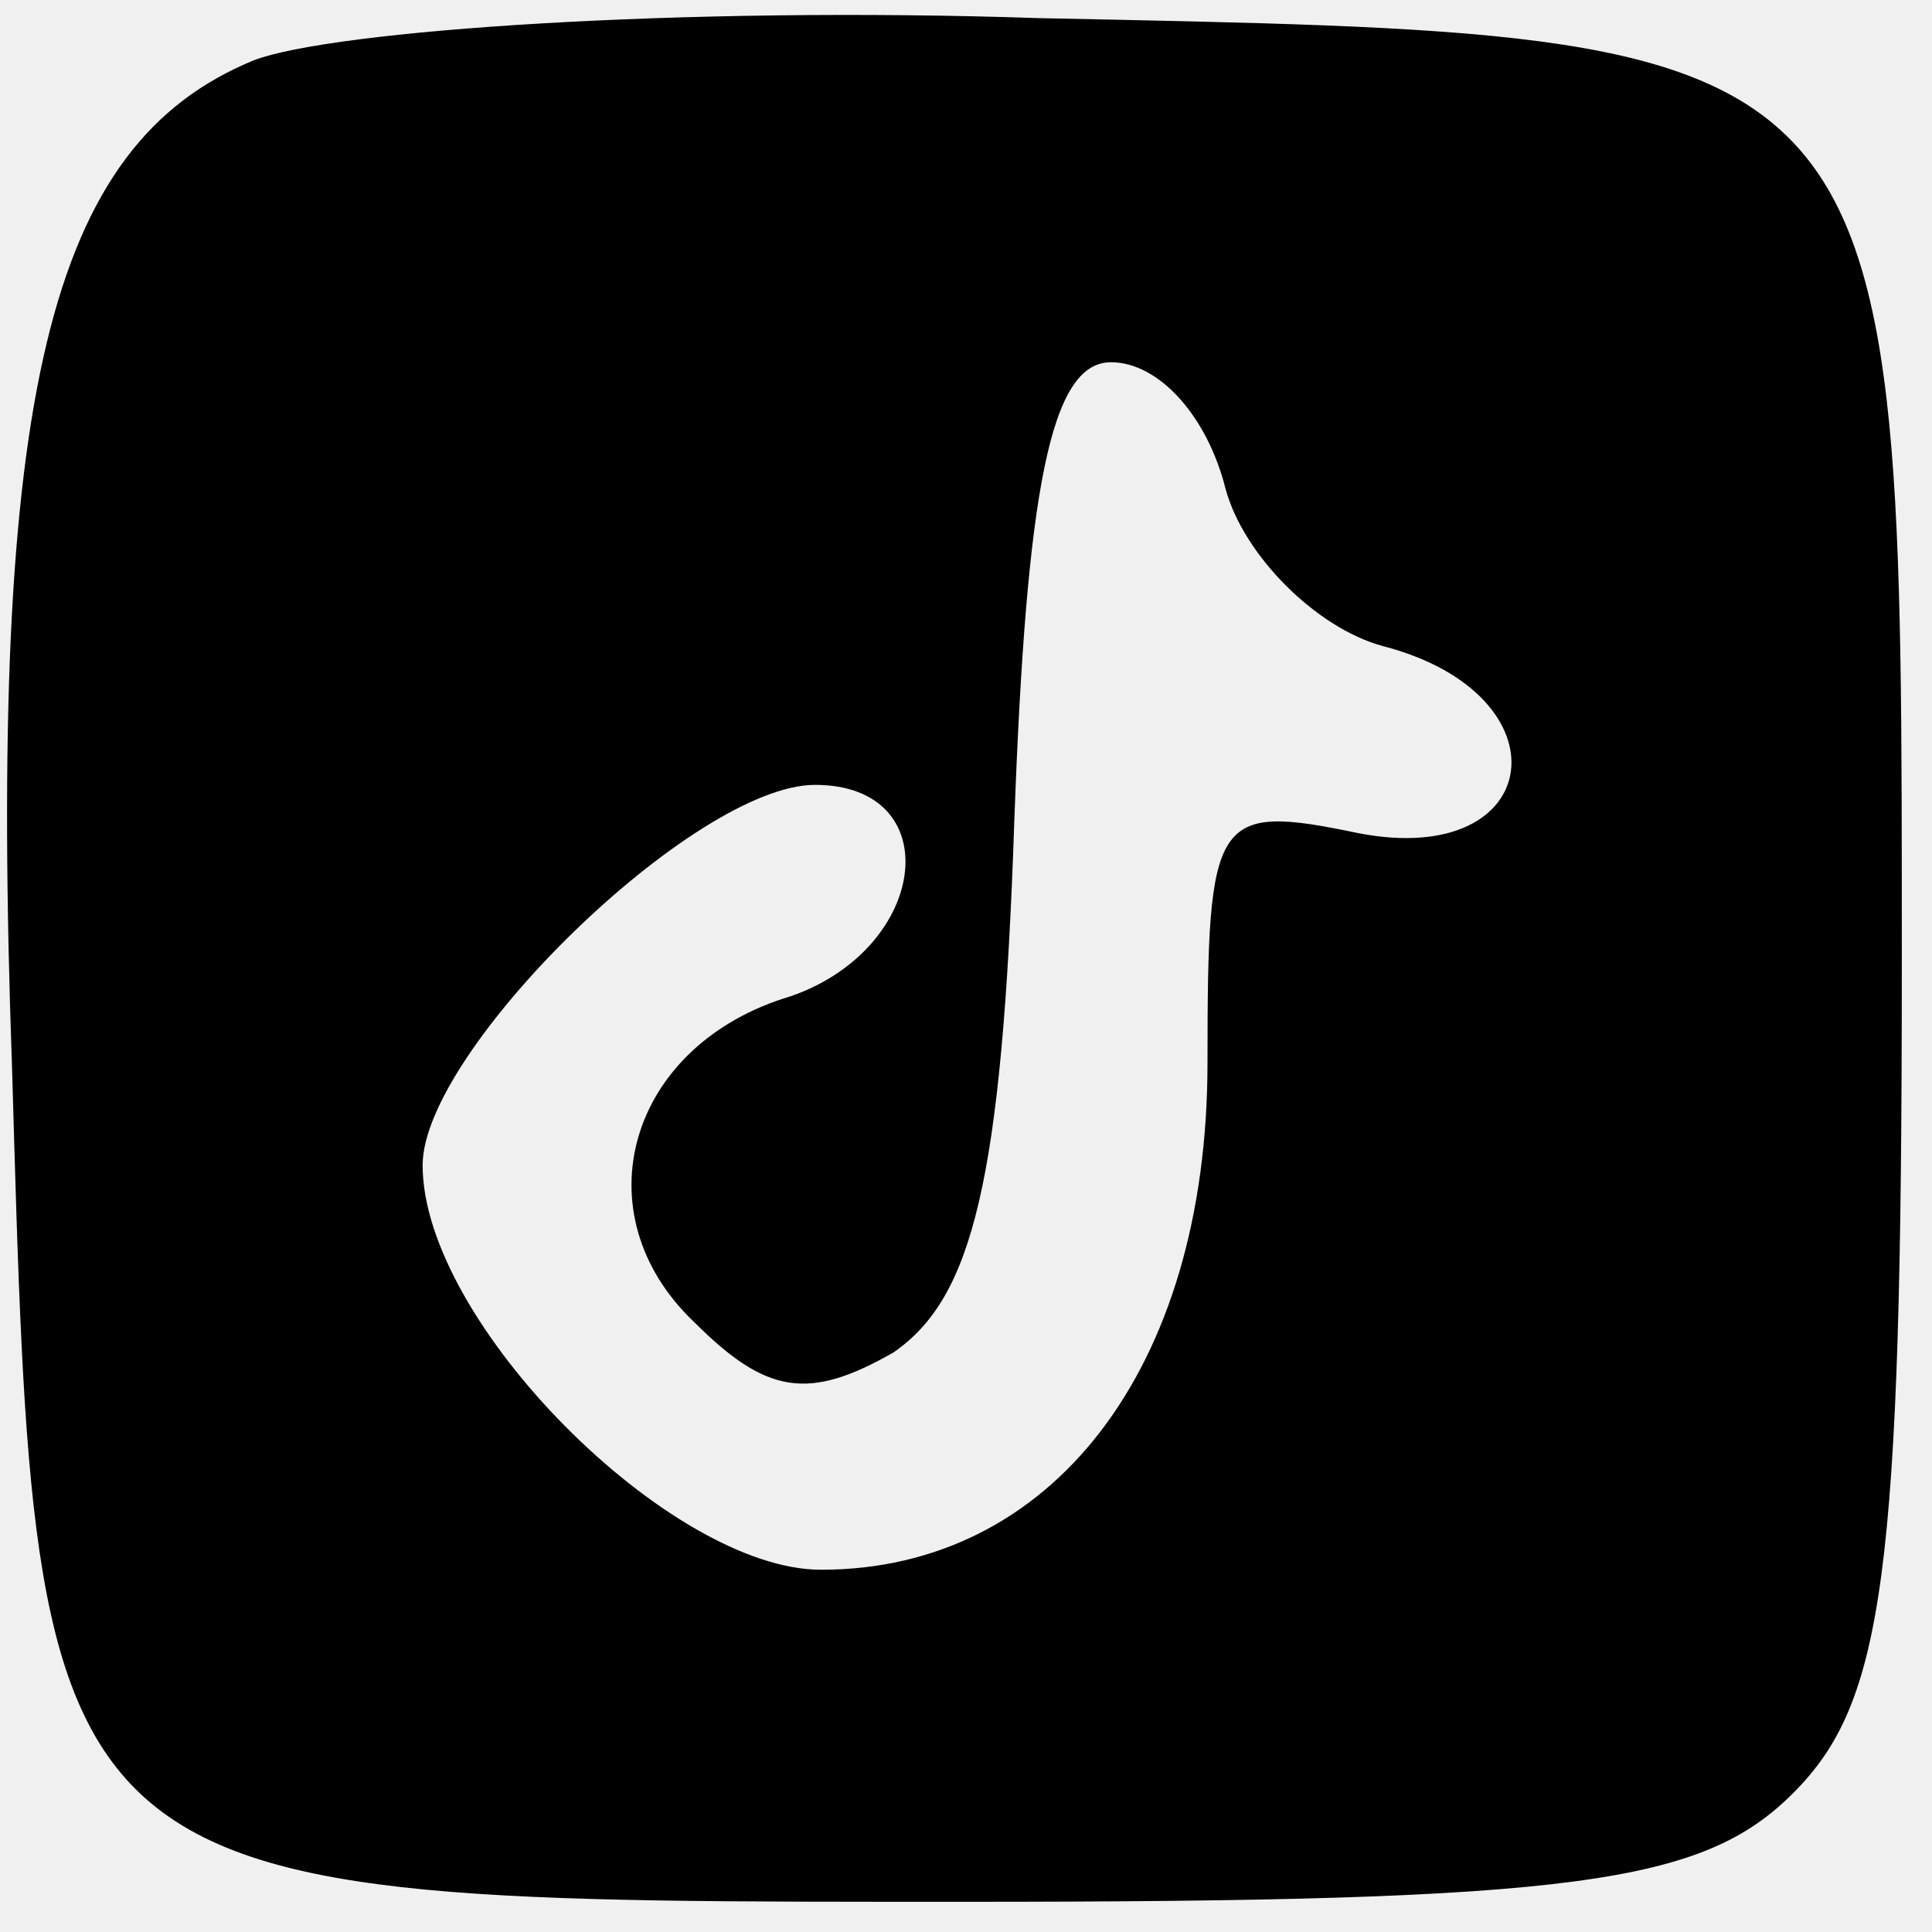
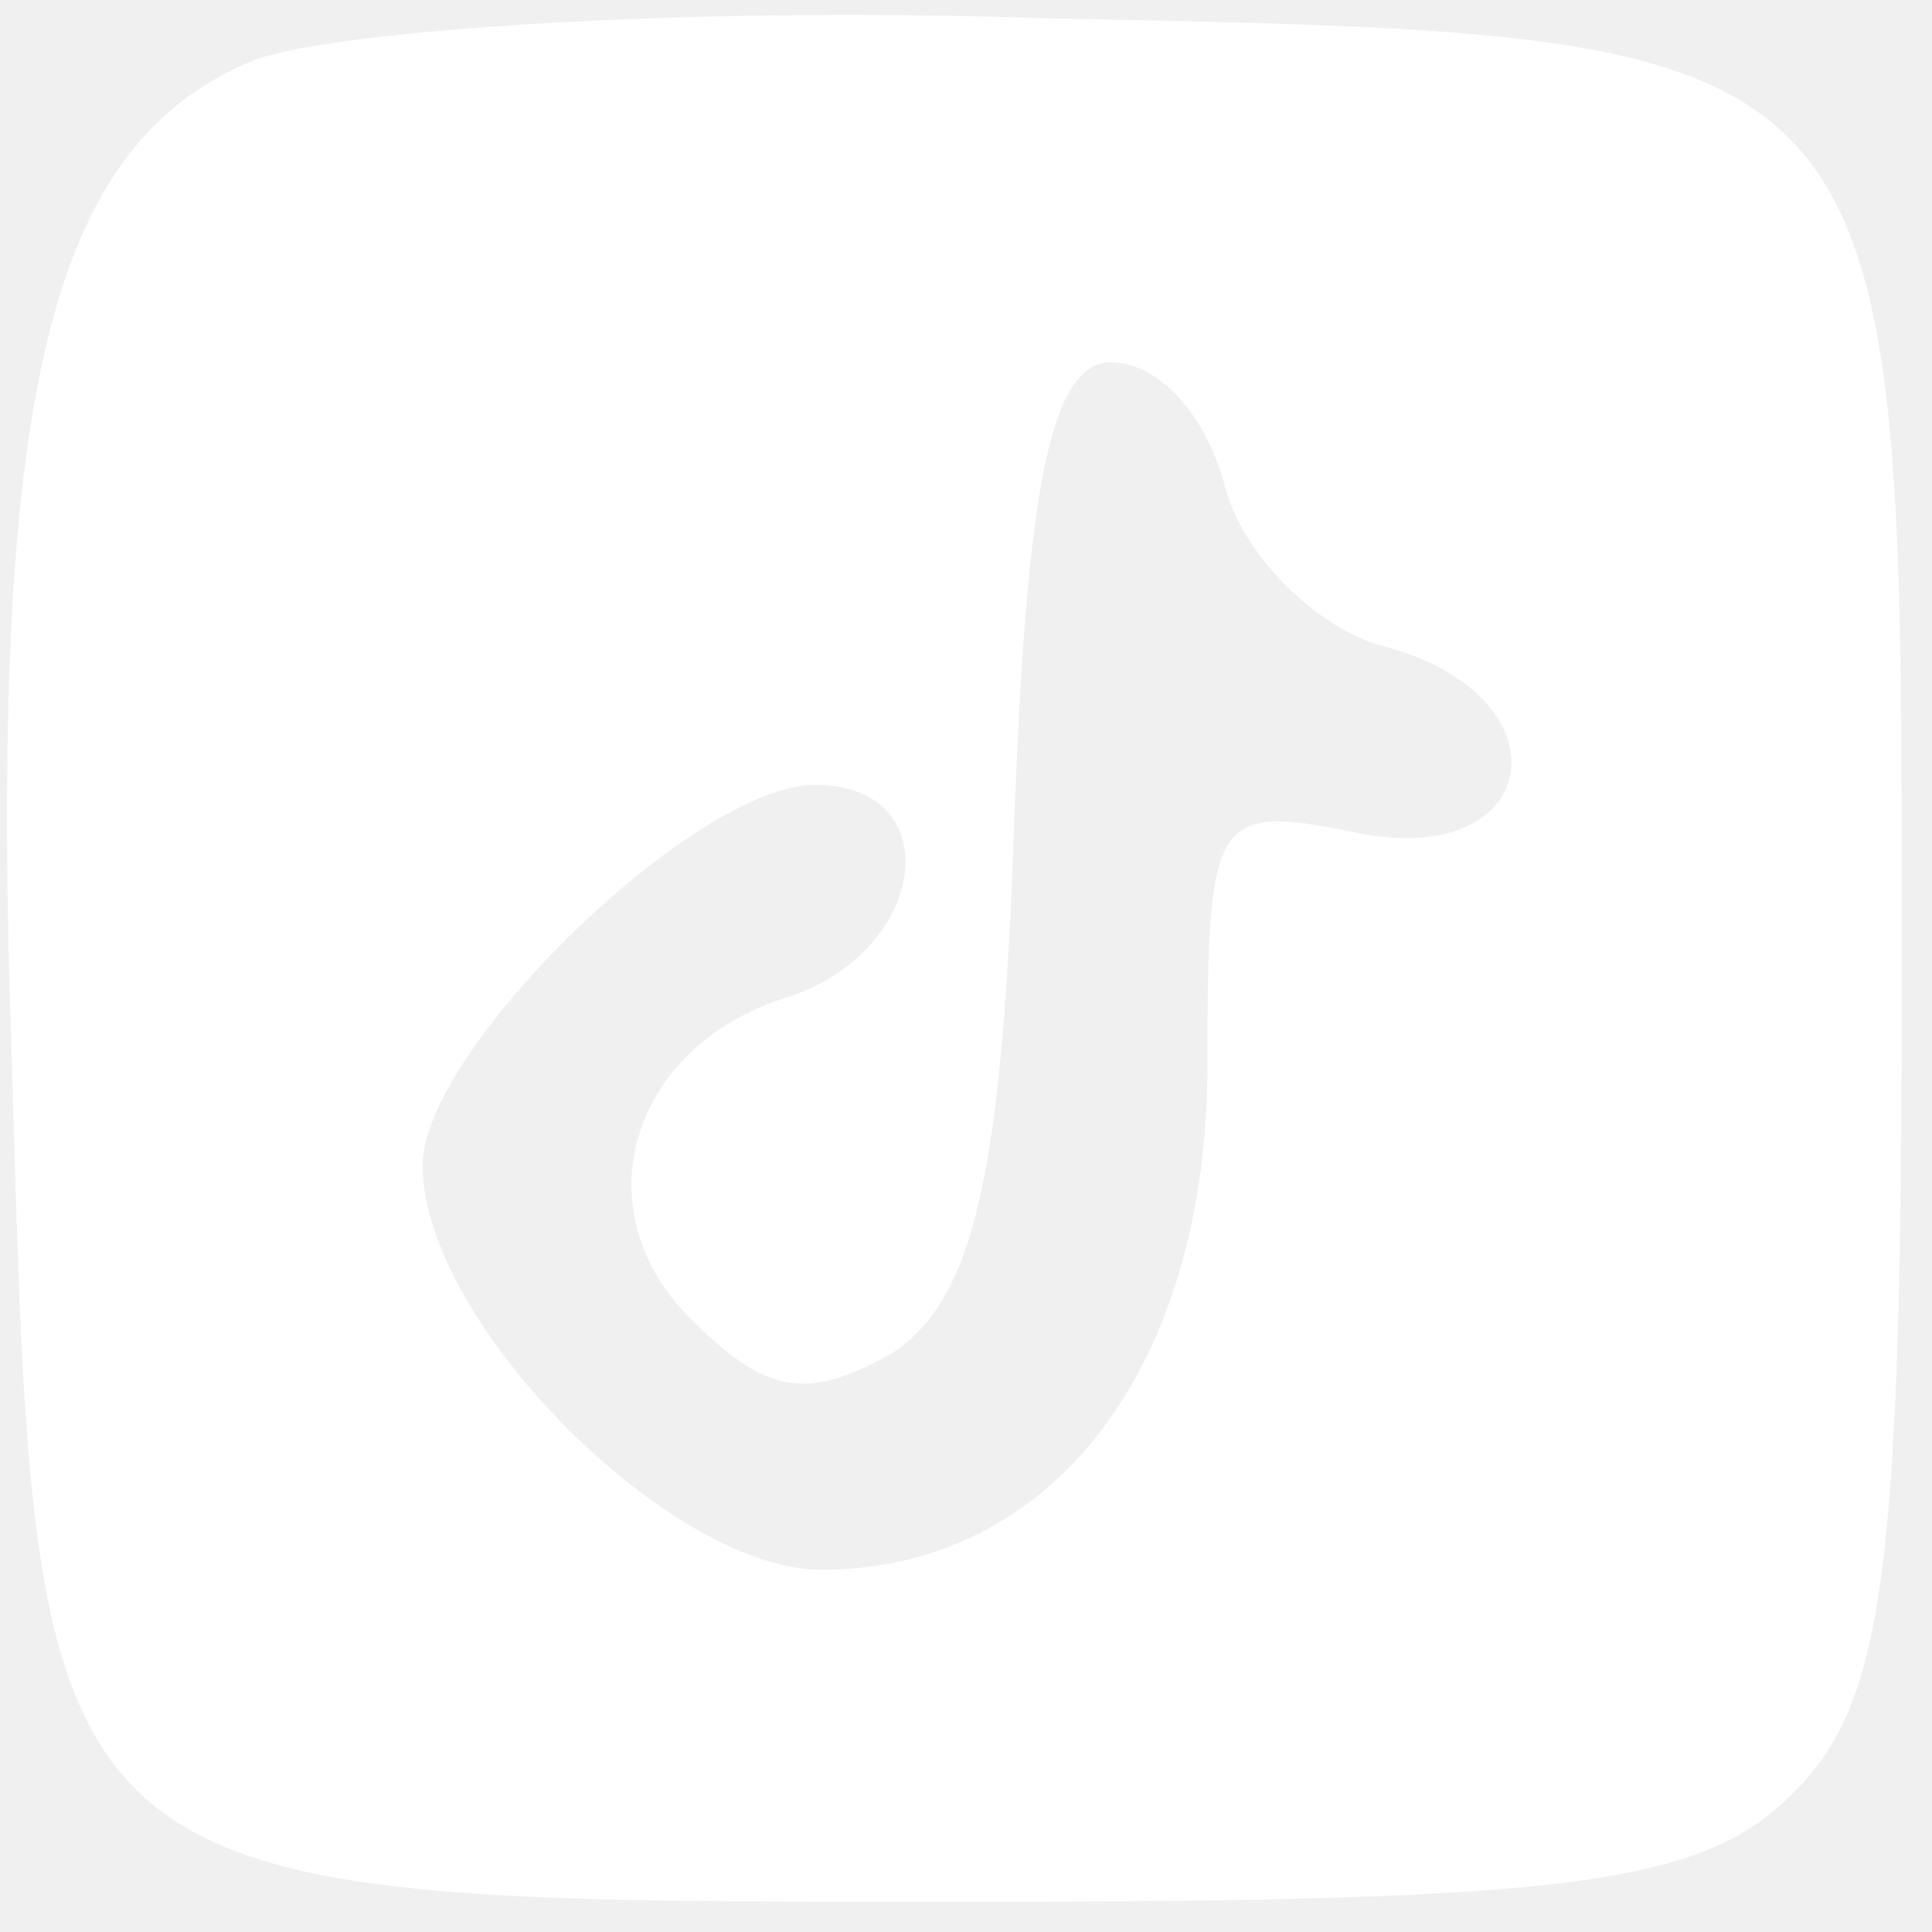
<svg xmlns="http://www.w3.org/2000/svg" version="1.0" width="32pt" height="32pt" viewBox="0 0 32 32" preserveAspectRatio="xMidYMid meet">
-   <g transform="translate(0,32) scale(0.1,-0.1)" fill="#000000" stroke="none">
+   <g transform="translate(0,32) scale(0.1,-0.1)" fill="#fff" stroke="none">
    <path d="M42 310 c-34 -14 -44 -55 -40 -167 4 -139 3 -138 158 -138 101 0 122 3 137 18 15 15 18 36 18 137 0 156 1 154 -143 157 -59 2 -117 -2 -130 -7z m161 -71 c3 -11 15 -23 26 -26 31 -8 27 -37 -4 -31 -24 5 -25 3 -25 -38 0 -51 -26 -84 -64 -84 -25 0 -66 41 -66 67 0 19 45 63 65 63 22 0 19 -27 -4 -35 -27 -8 -35 -36 -16 -54 12 -12 19 -13 33 -5 13 9 18 28 20 88 2 55 6 76 16 76 8 0 16 -9 19 -21z" />
  </g>
</svg>
